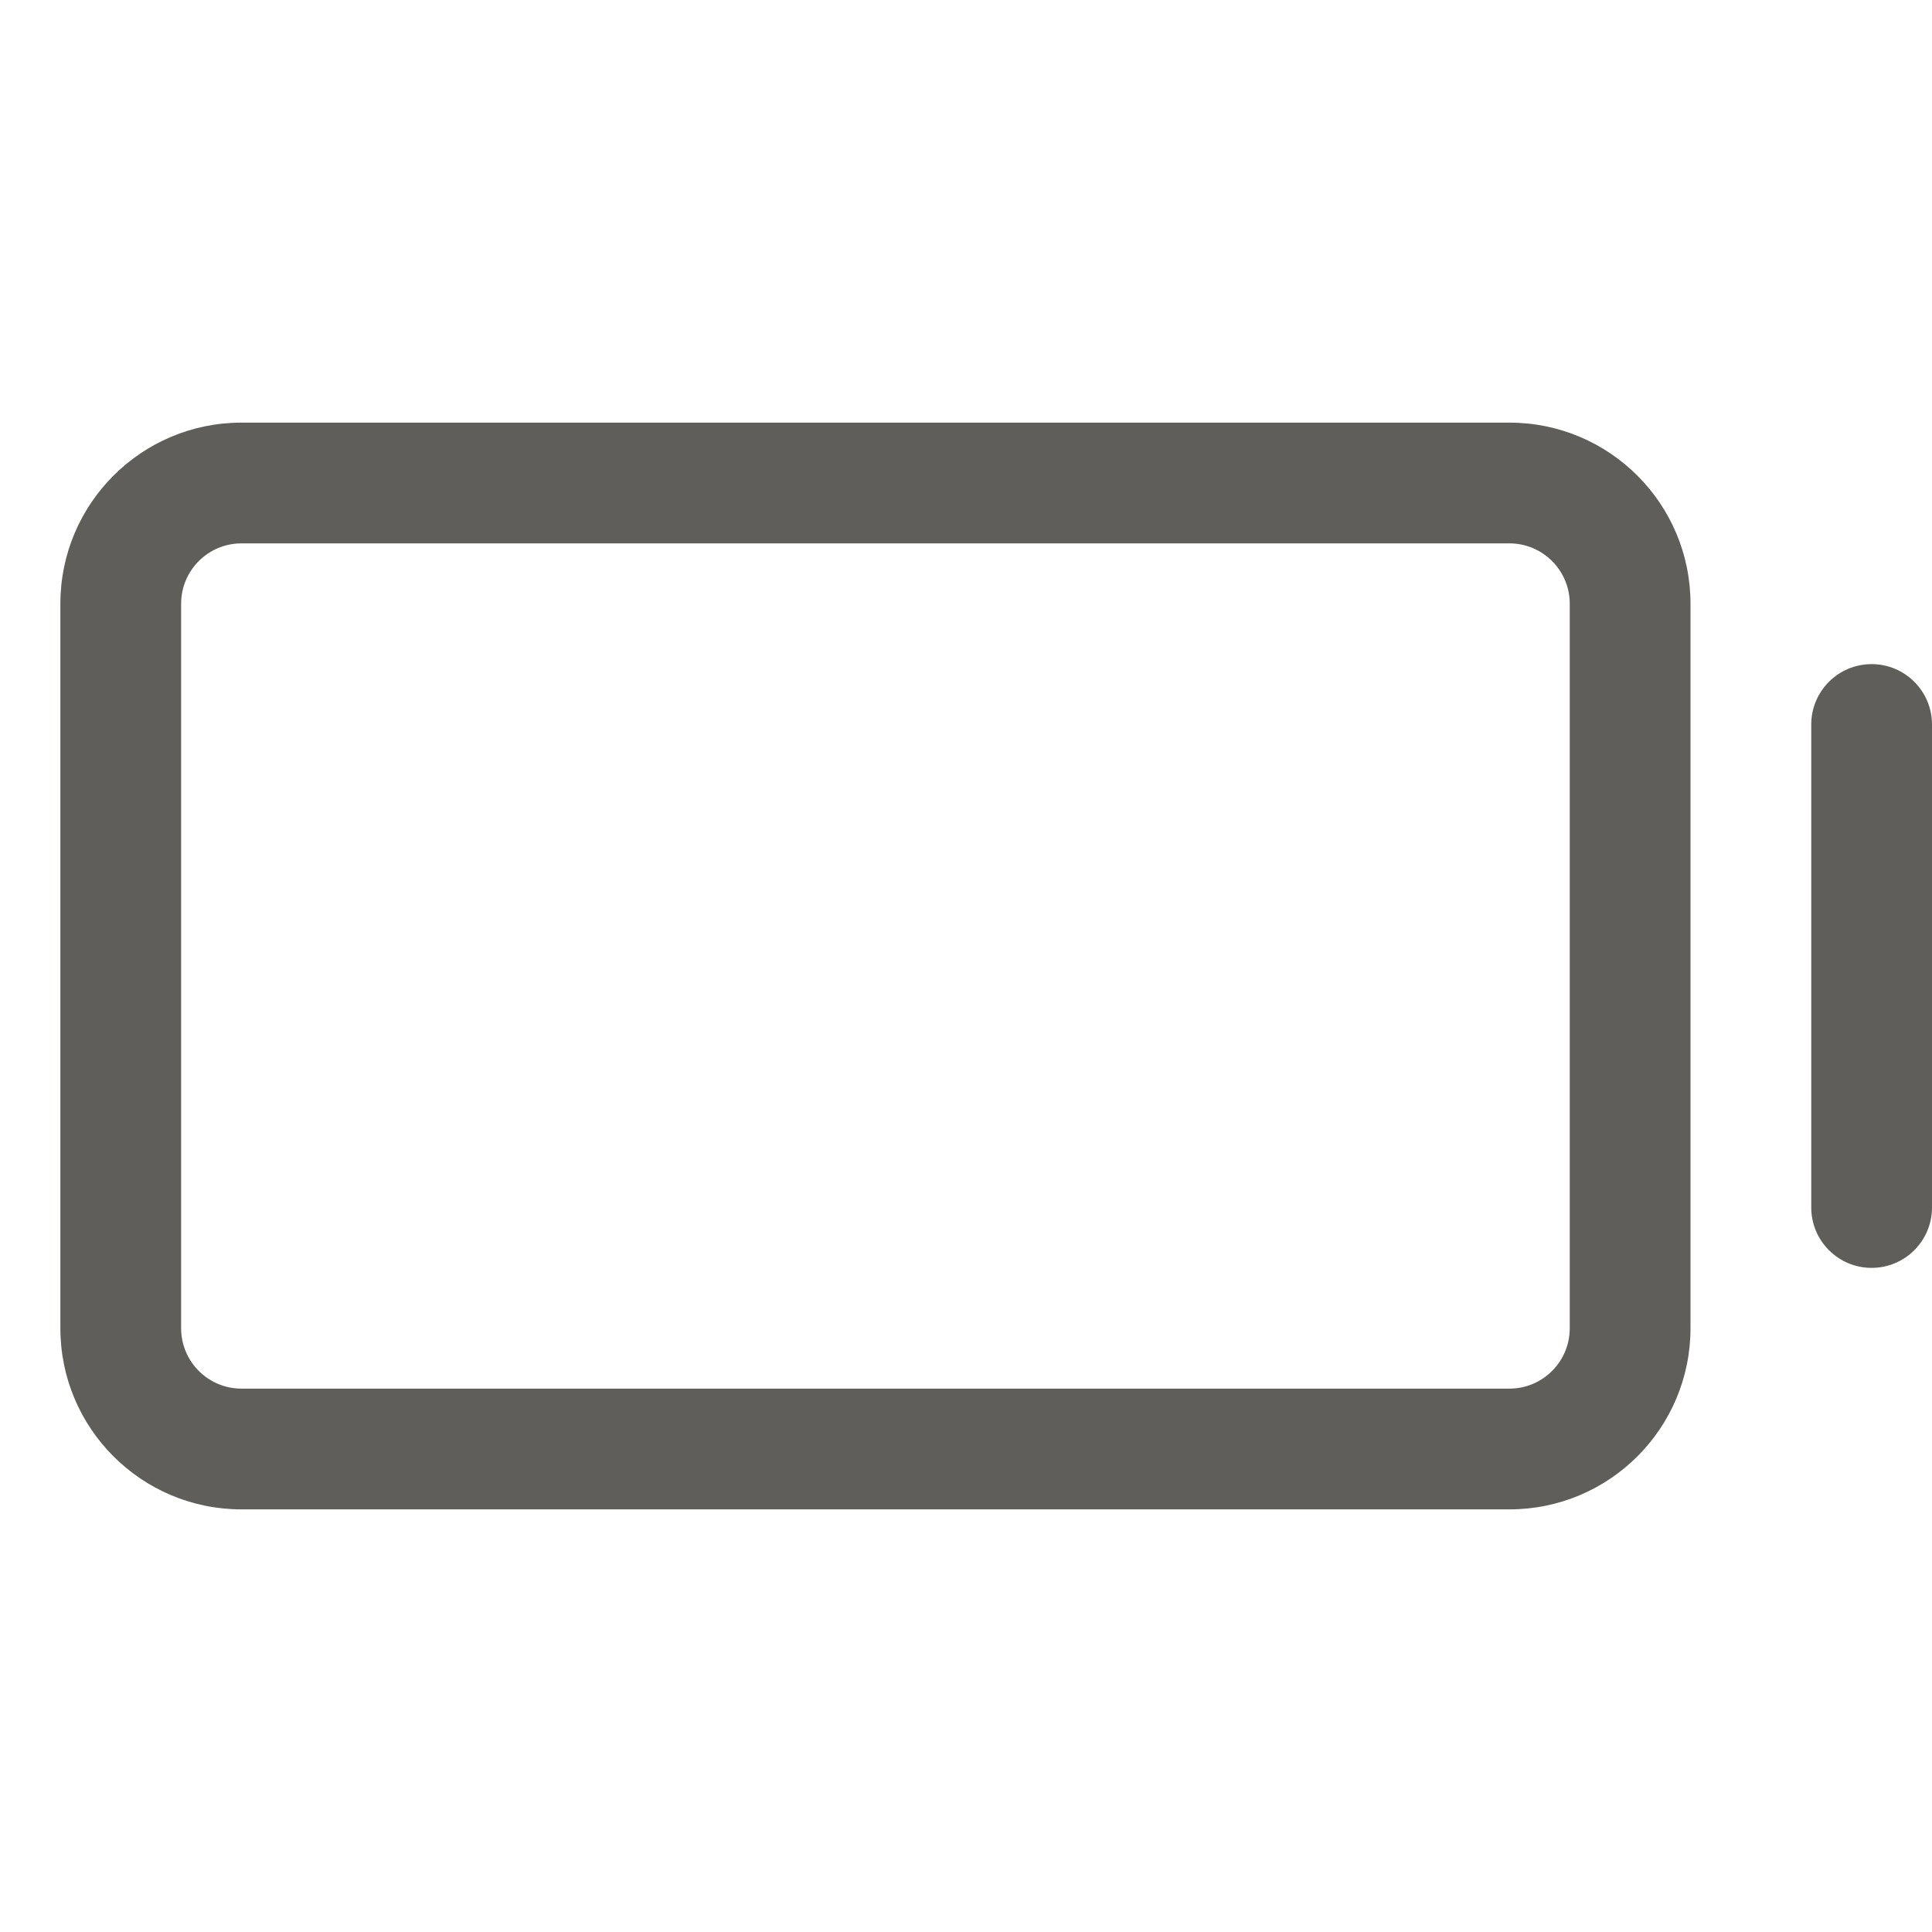
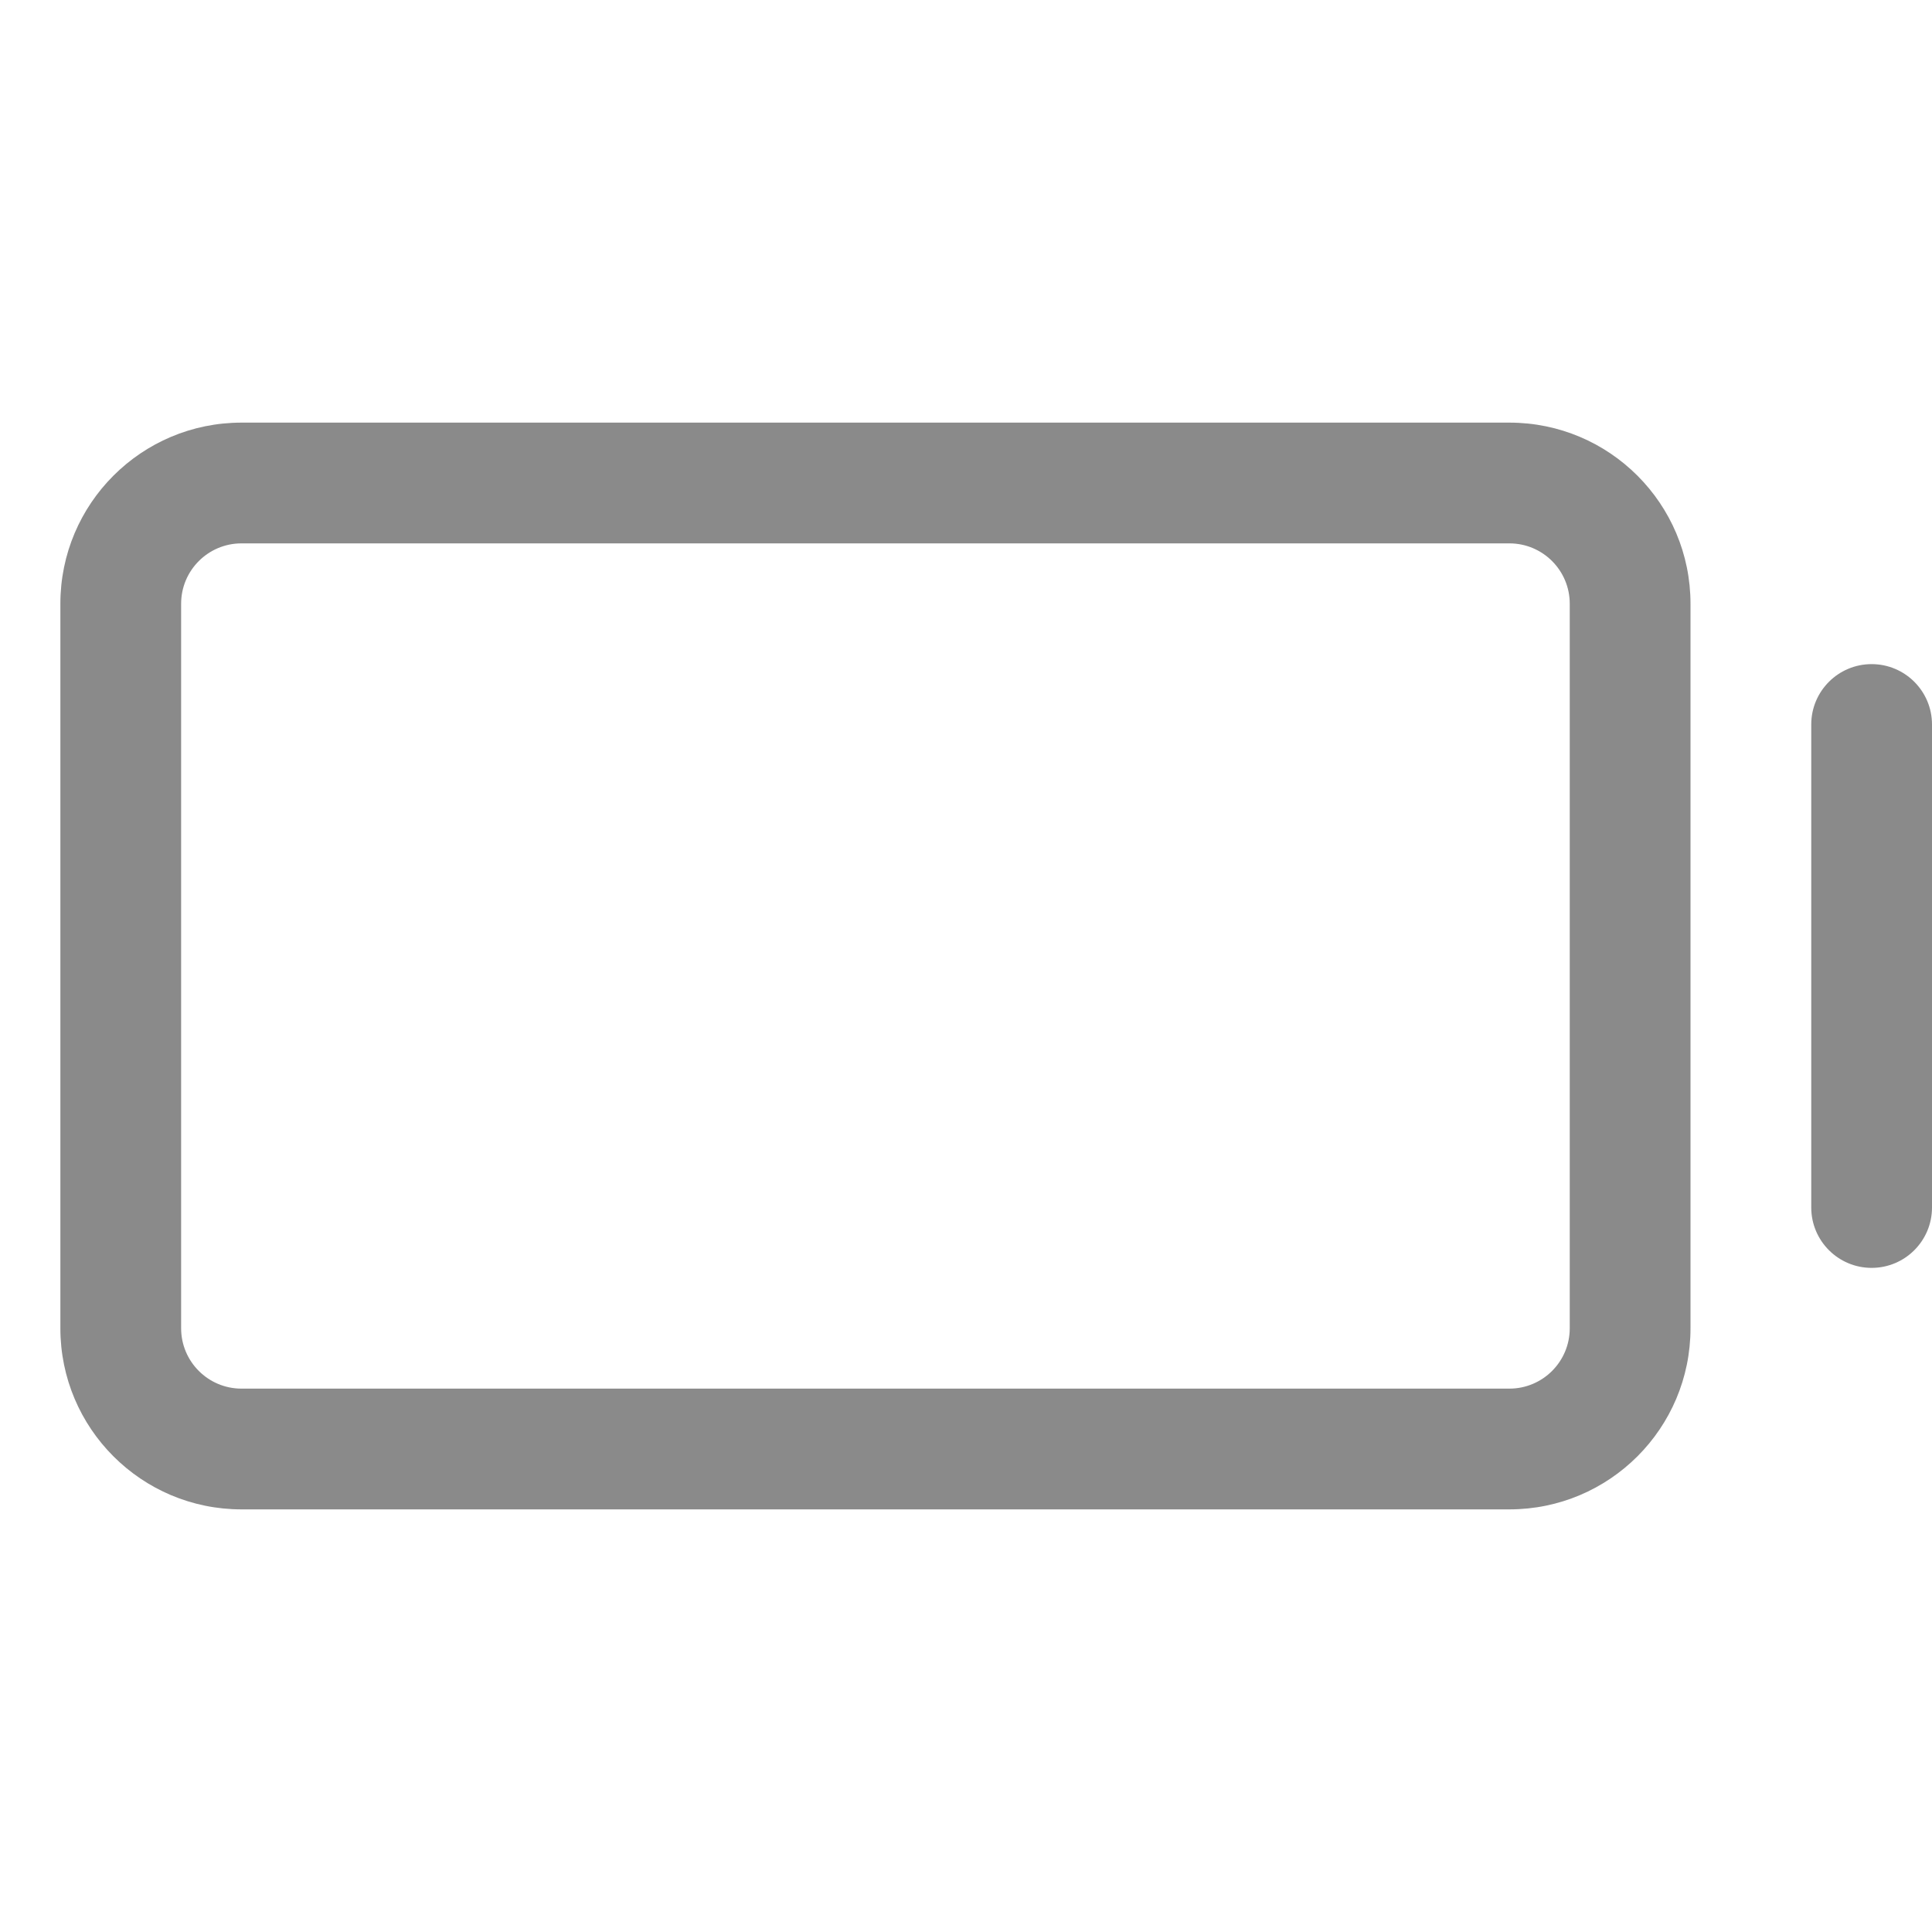
- <svg xmlns="http://www.w3.org/2000/svg" viewBox="0 0 256 256" fill="#5f5e5a">
+ <svg xmlns="http://www.w3.org/2000/svg" viewBox="0 0 256 256" fill="#8a8a8a">
  <path d="M200,56H32A24,24,0,0,0,8,80v96a24,24,0,0,0,24,24H200a24,24,0,0,0,24-24V80A24,24,0,0,0,200,56Zm8,120a8,8,0,0,1-8,8H32a8,8,0,0,1-8-8V80a8,8,0,0,1,8-8H200a8,8,0,0,1,8,8Zm48-80v64a8,8,0,0,1-16,0V96a8,8,0,0,1,16,0Z" />
</svg>
